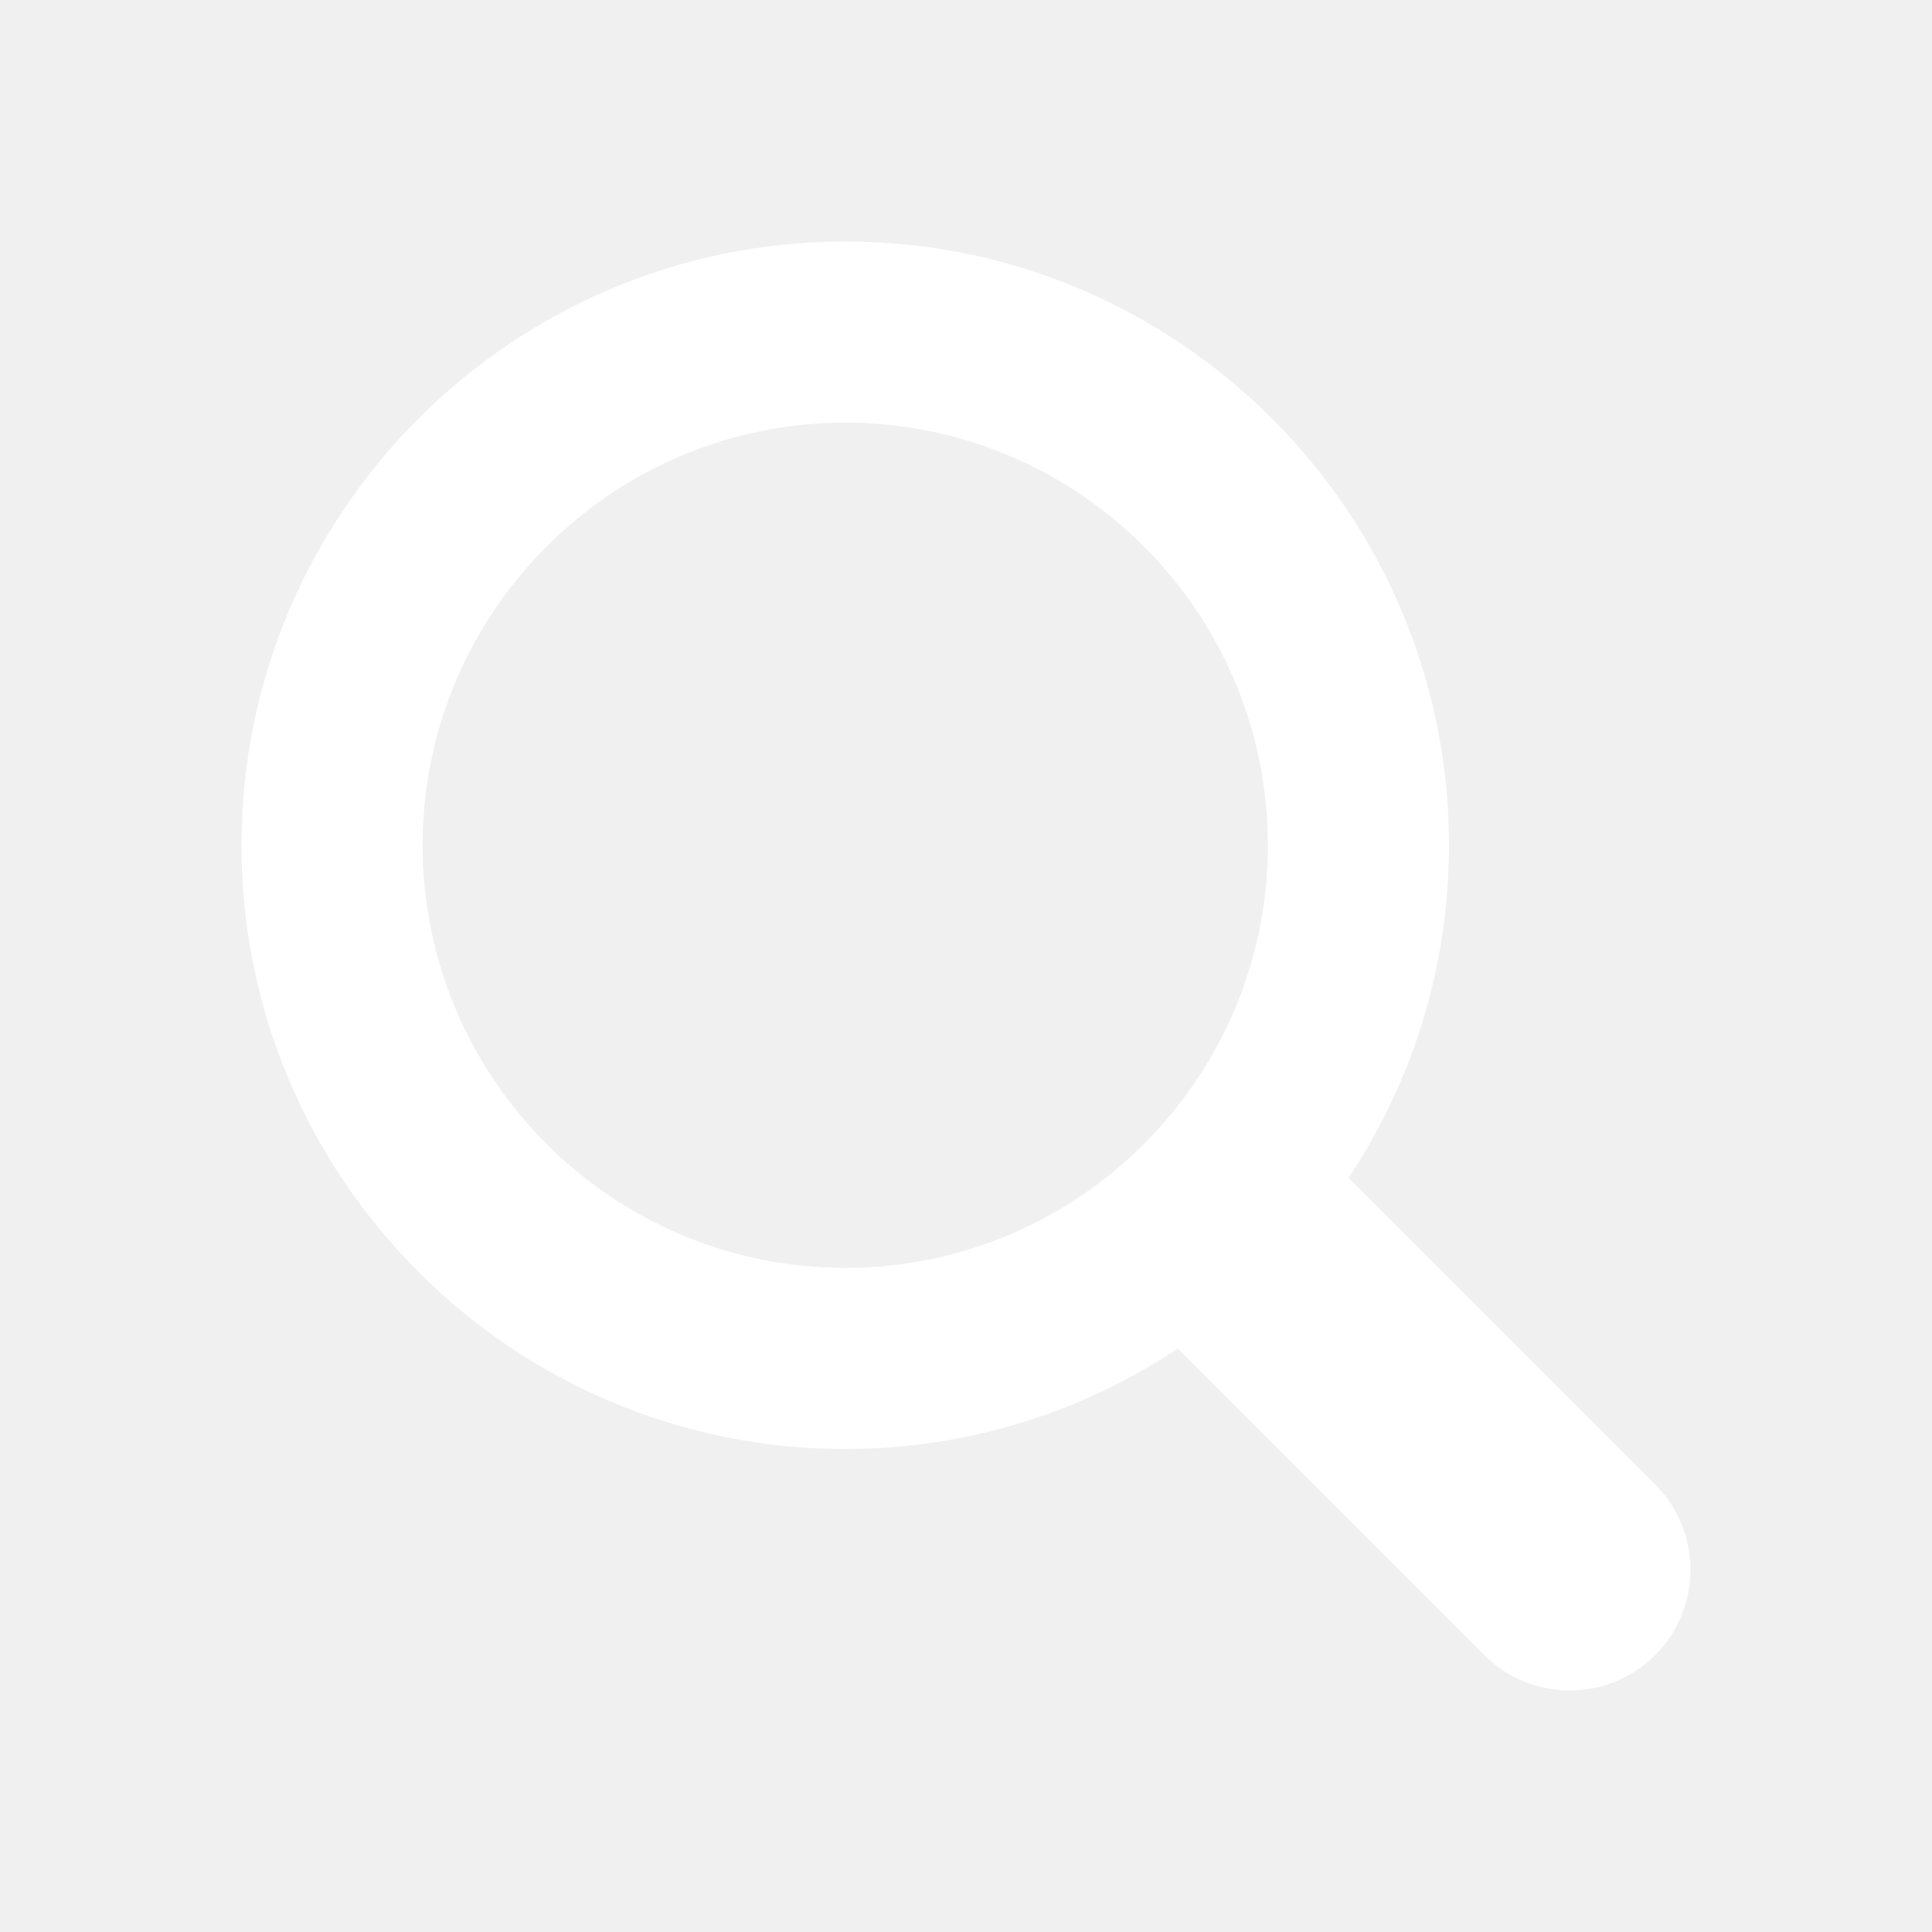
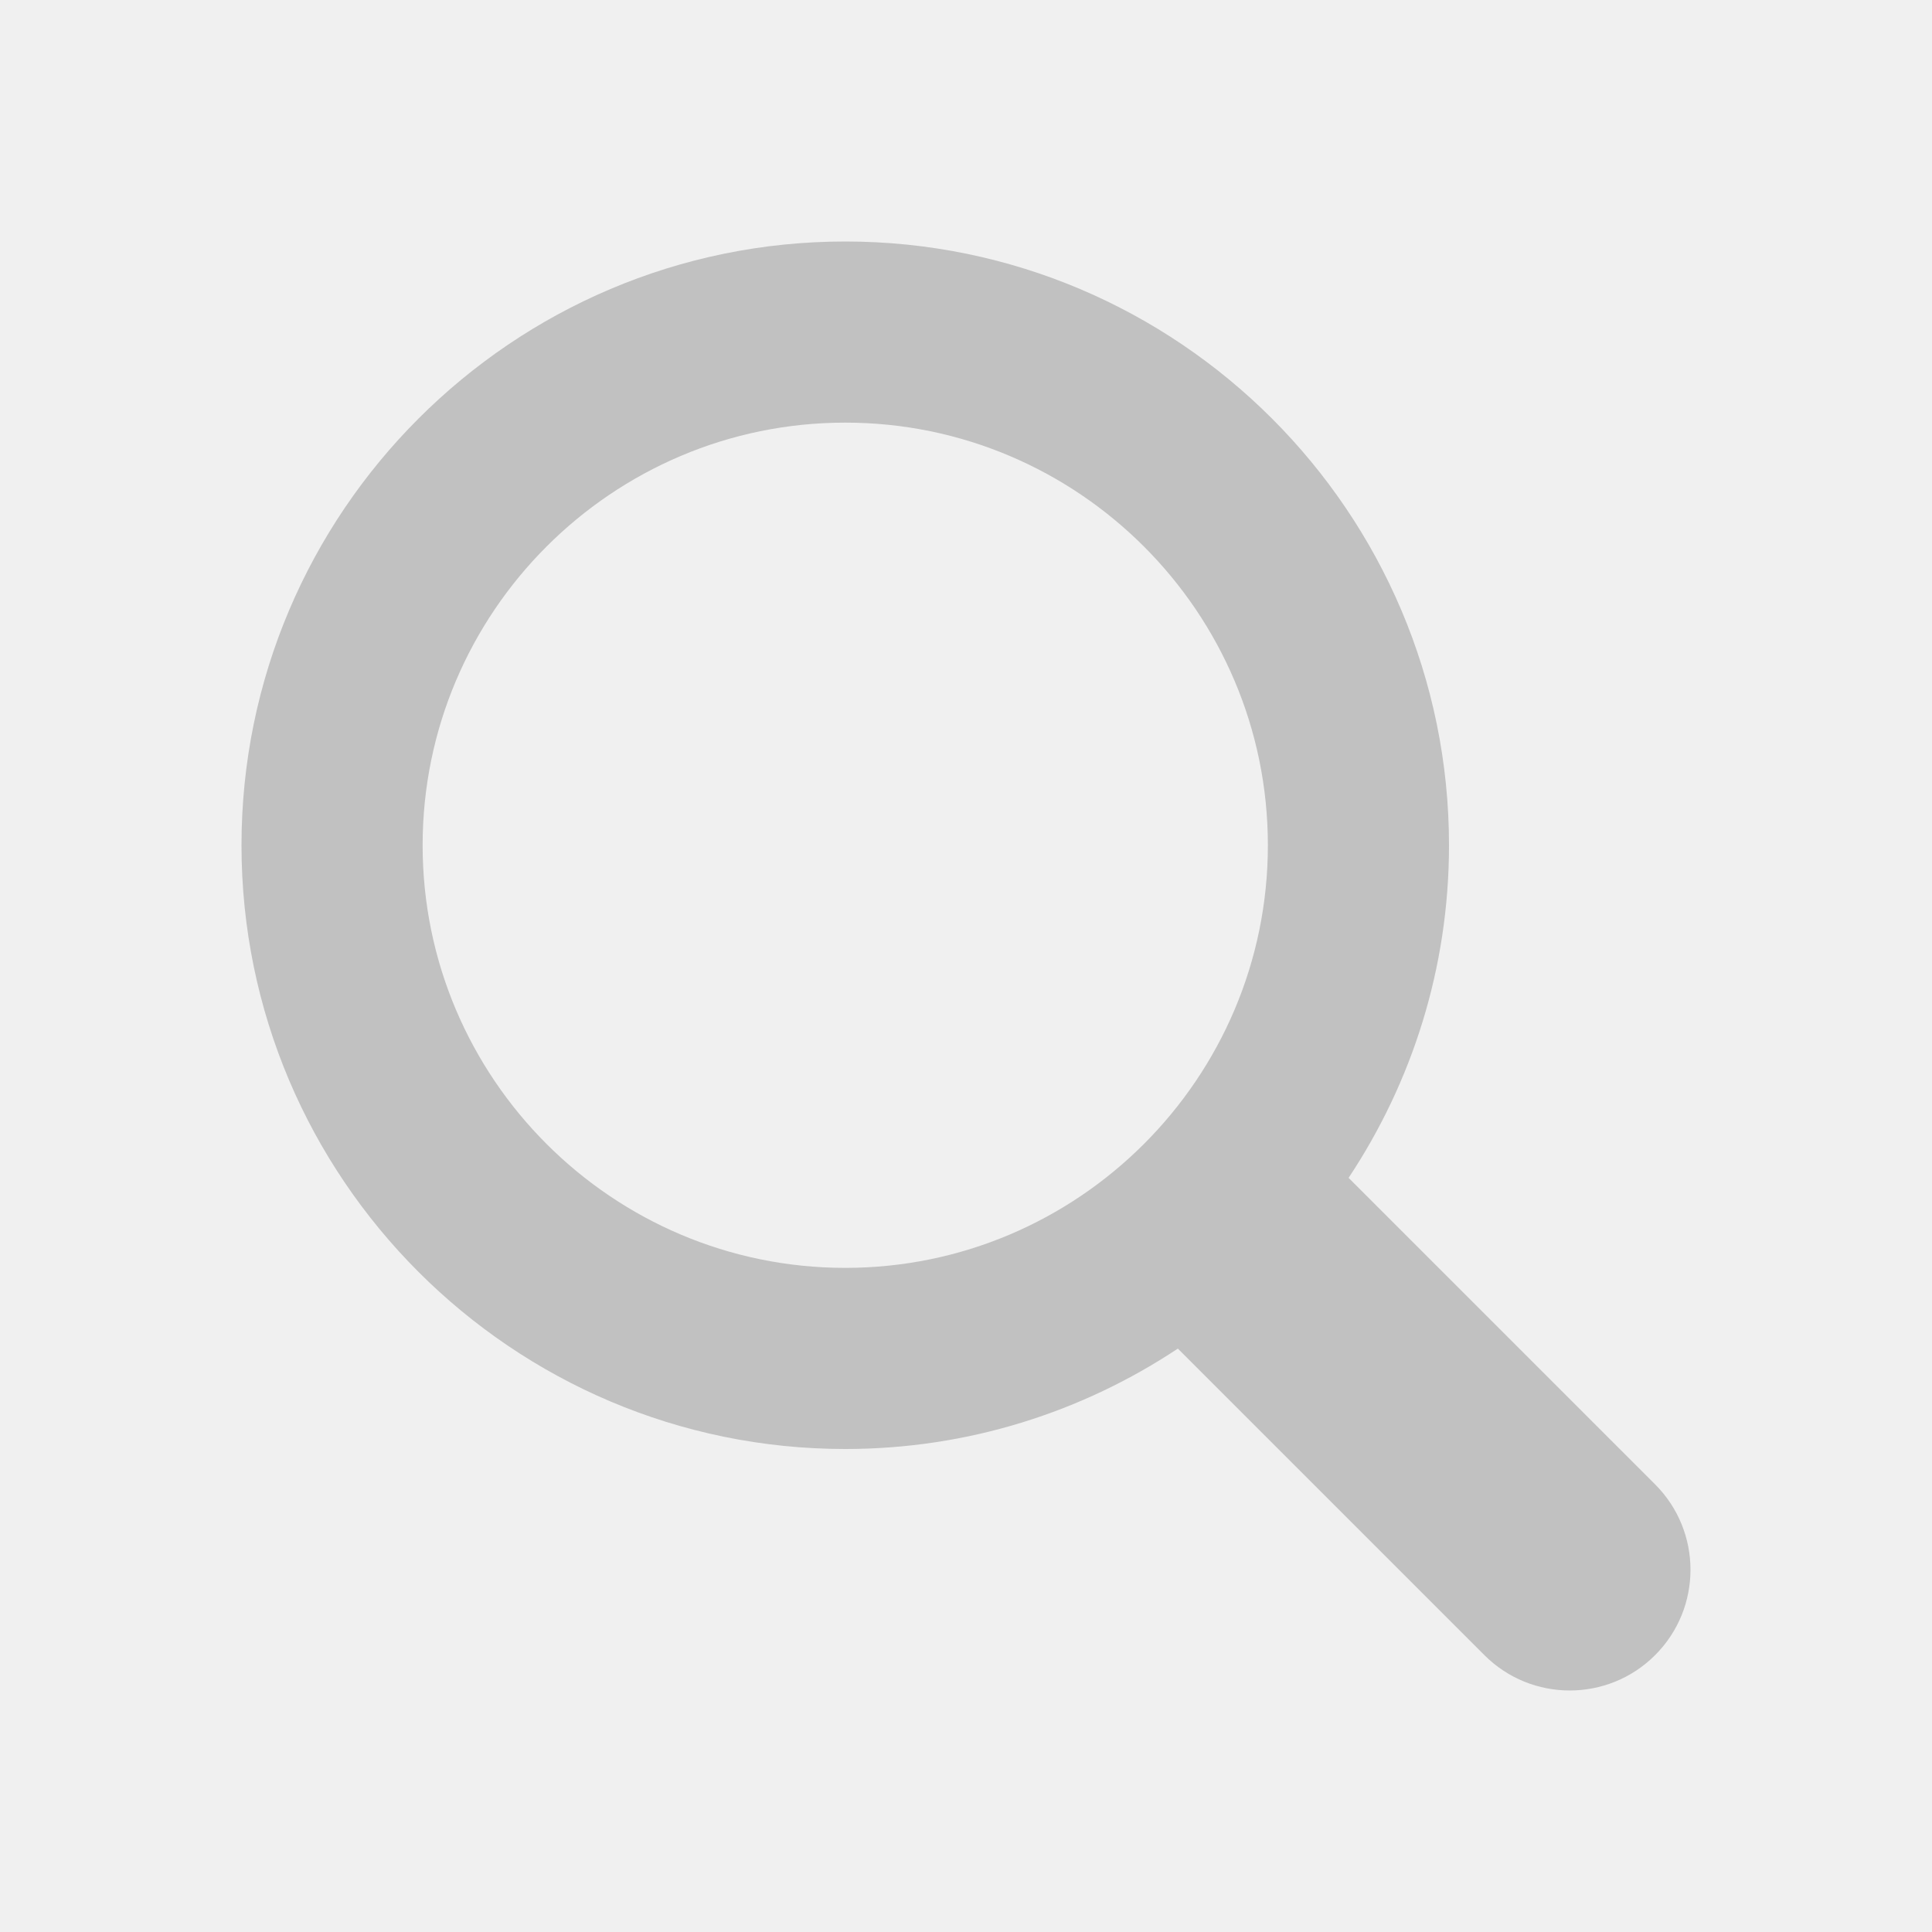
- <svg xmlns="http://www.w3.org/2000/svg" fill="white" enable-background="new 0 0 32 32" id="Glyph" version="1.1" viewBox="0 0 32 32" xml:space="preserve">
+ <svg xmlns="http://www.w3.org/2000/svg" fill="#c1c1c1" enable-background="new 0 0 32 32" id="Glyph" version="1.1" viewBox="0 0 32 32" xml:space="preserve">
  <path d="M27.414,24.586l-5.077-5.077C23.386,17.928,24,16.035,24,14c0-5.514-4.486-10-10-10S4,8.486,4,14  s4.486,10,10,10c2.035,0,3.928-0.614,5.509-1.663l5.077,5.077c0.78,0.781,2.048,0.781,2.828,0  C28.195,26.633,28.195,25.367,27.414,24.586z M7,14c0-3.86,3.14-7,7-7s7,3.14,7,7s-3.14,7-7,7S7,17.86,7,14z" id="XMLID_223_" />
</svg>
